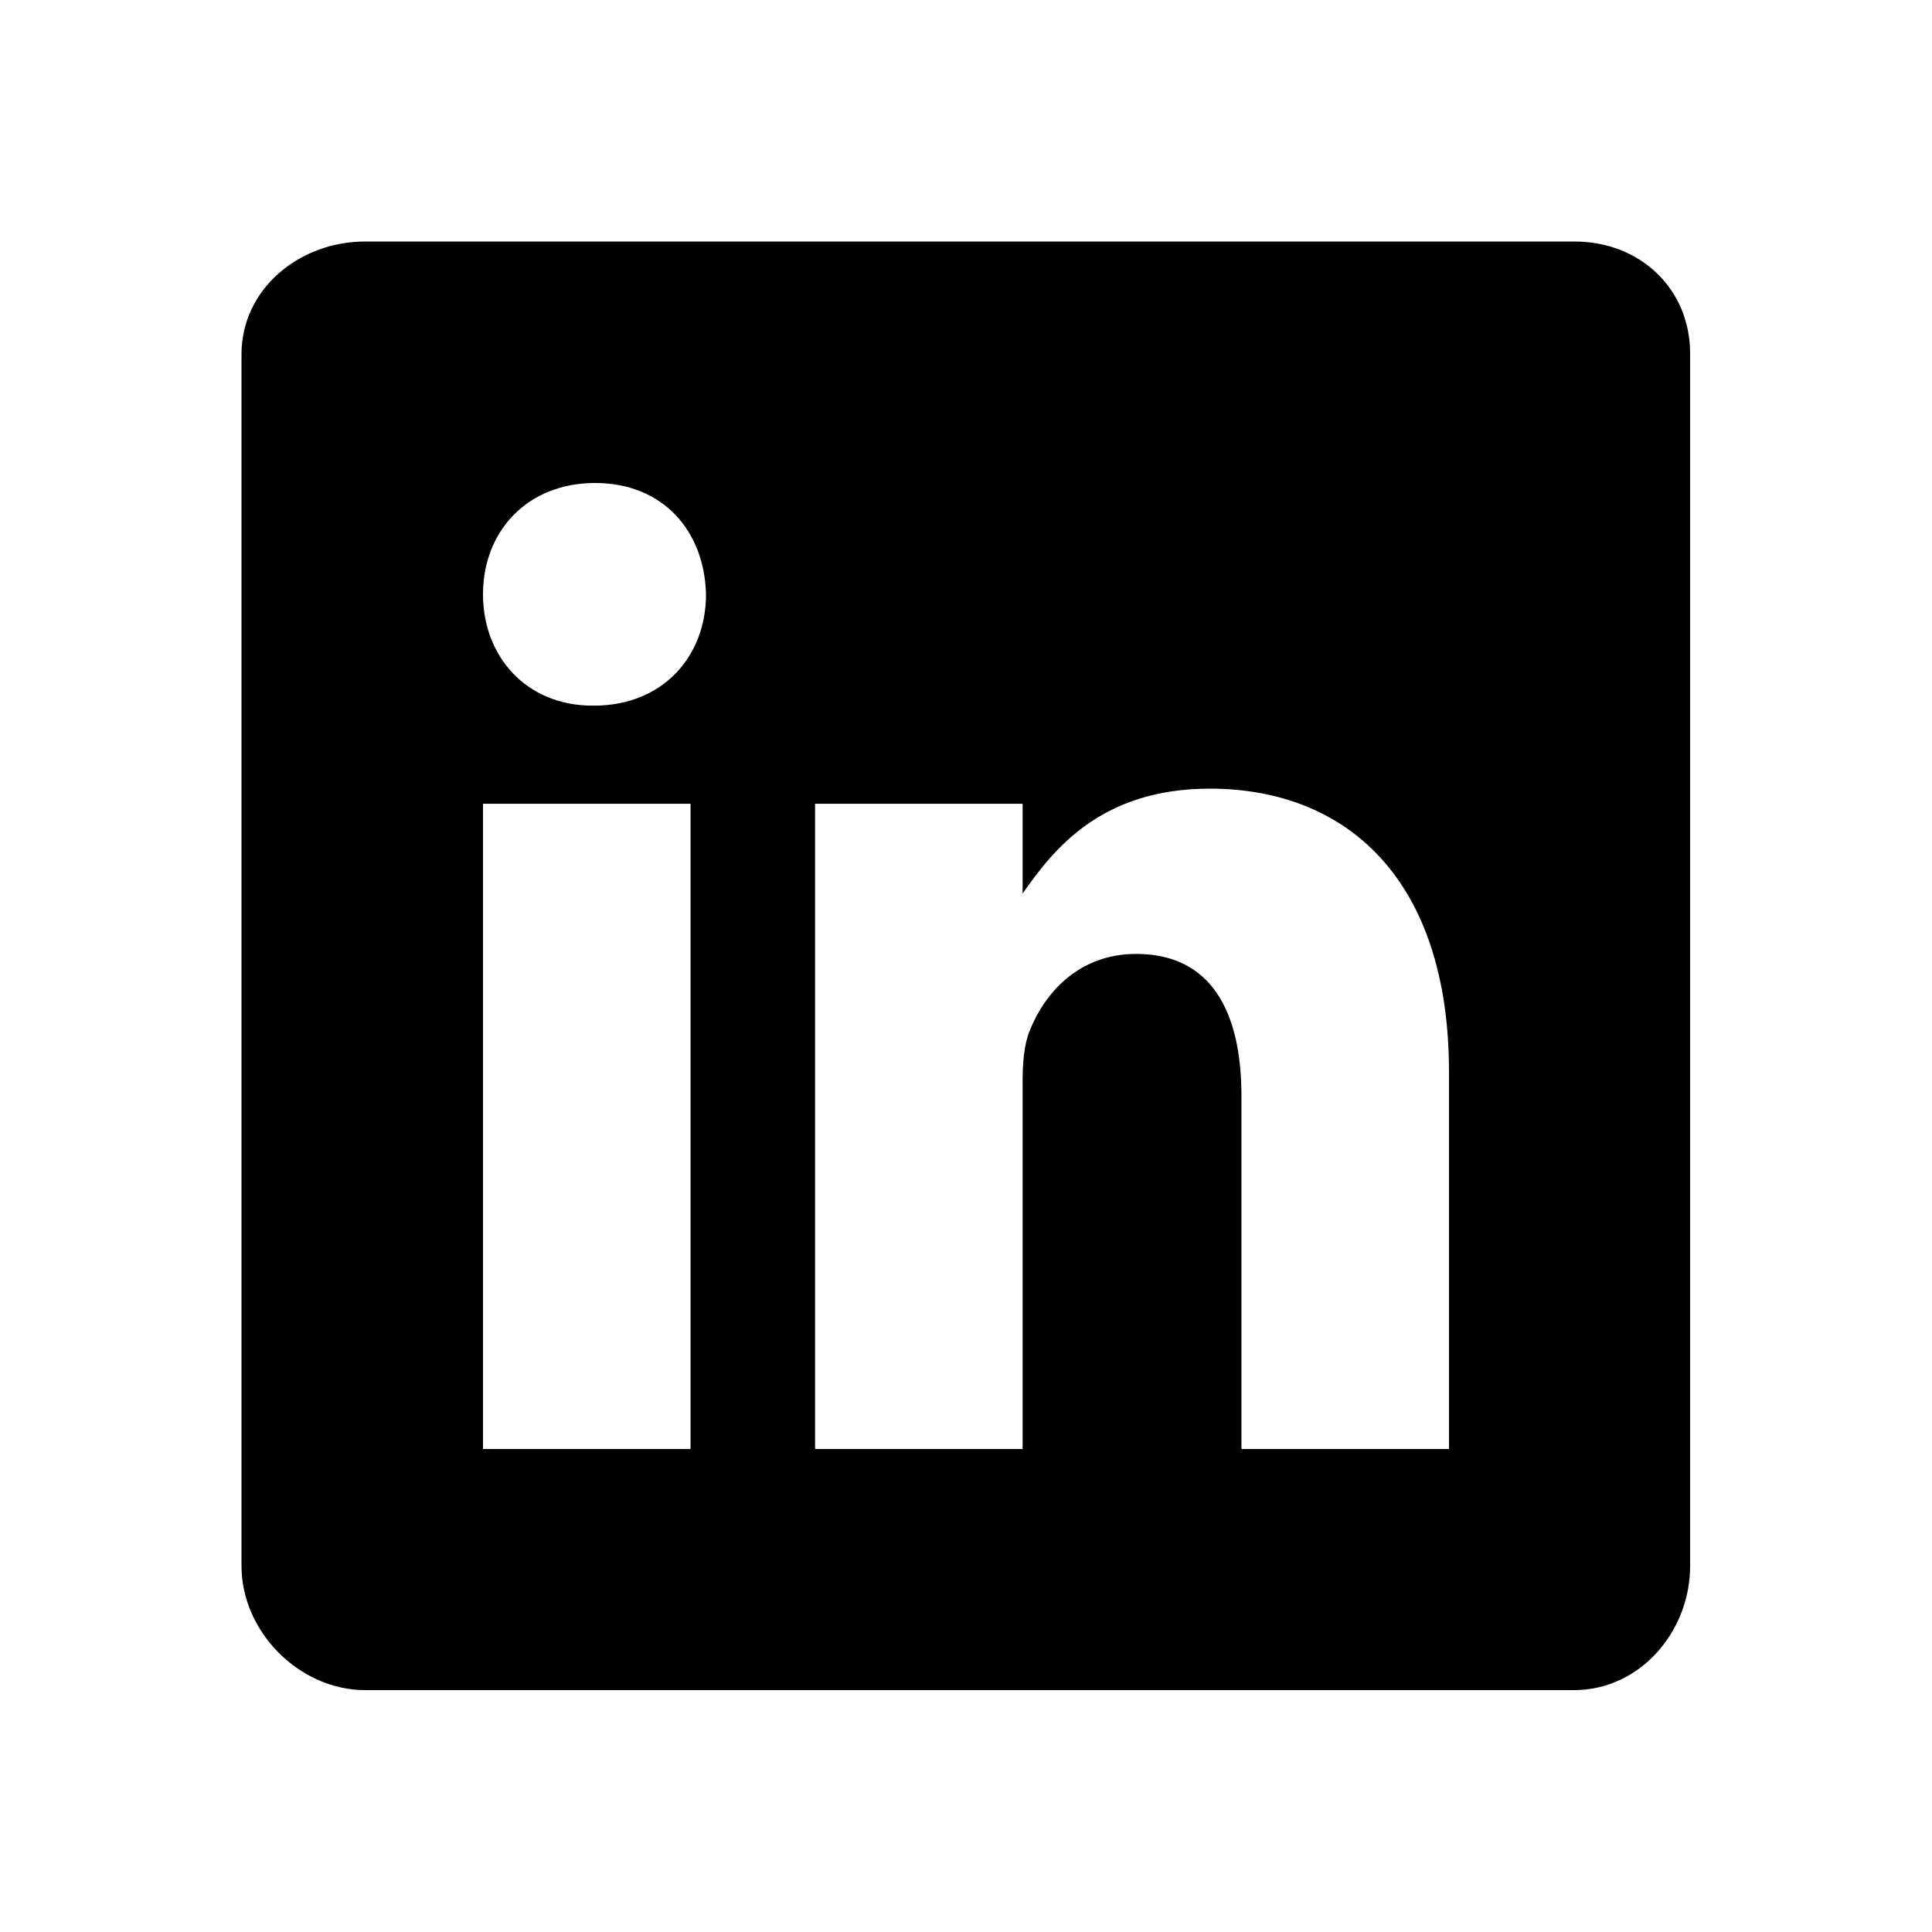
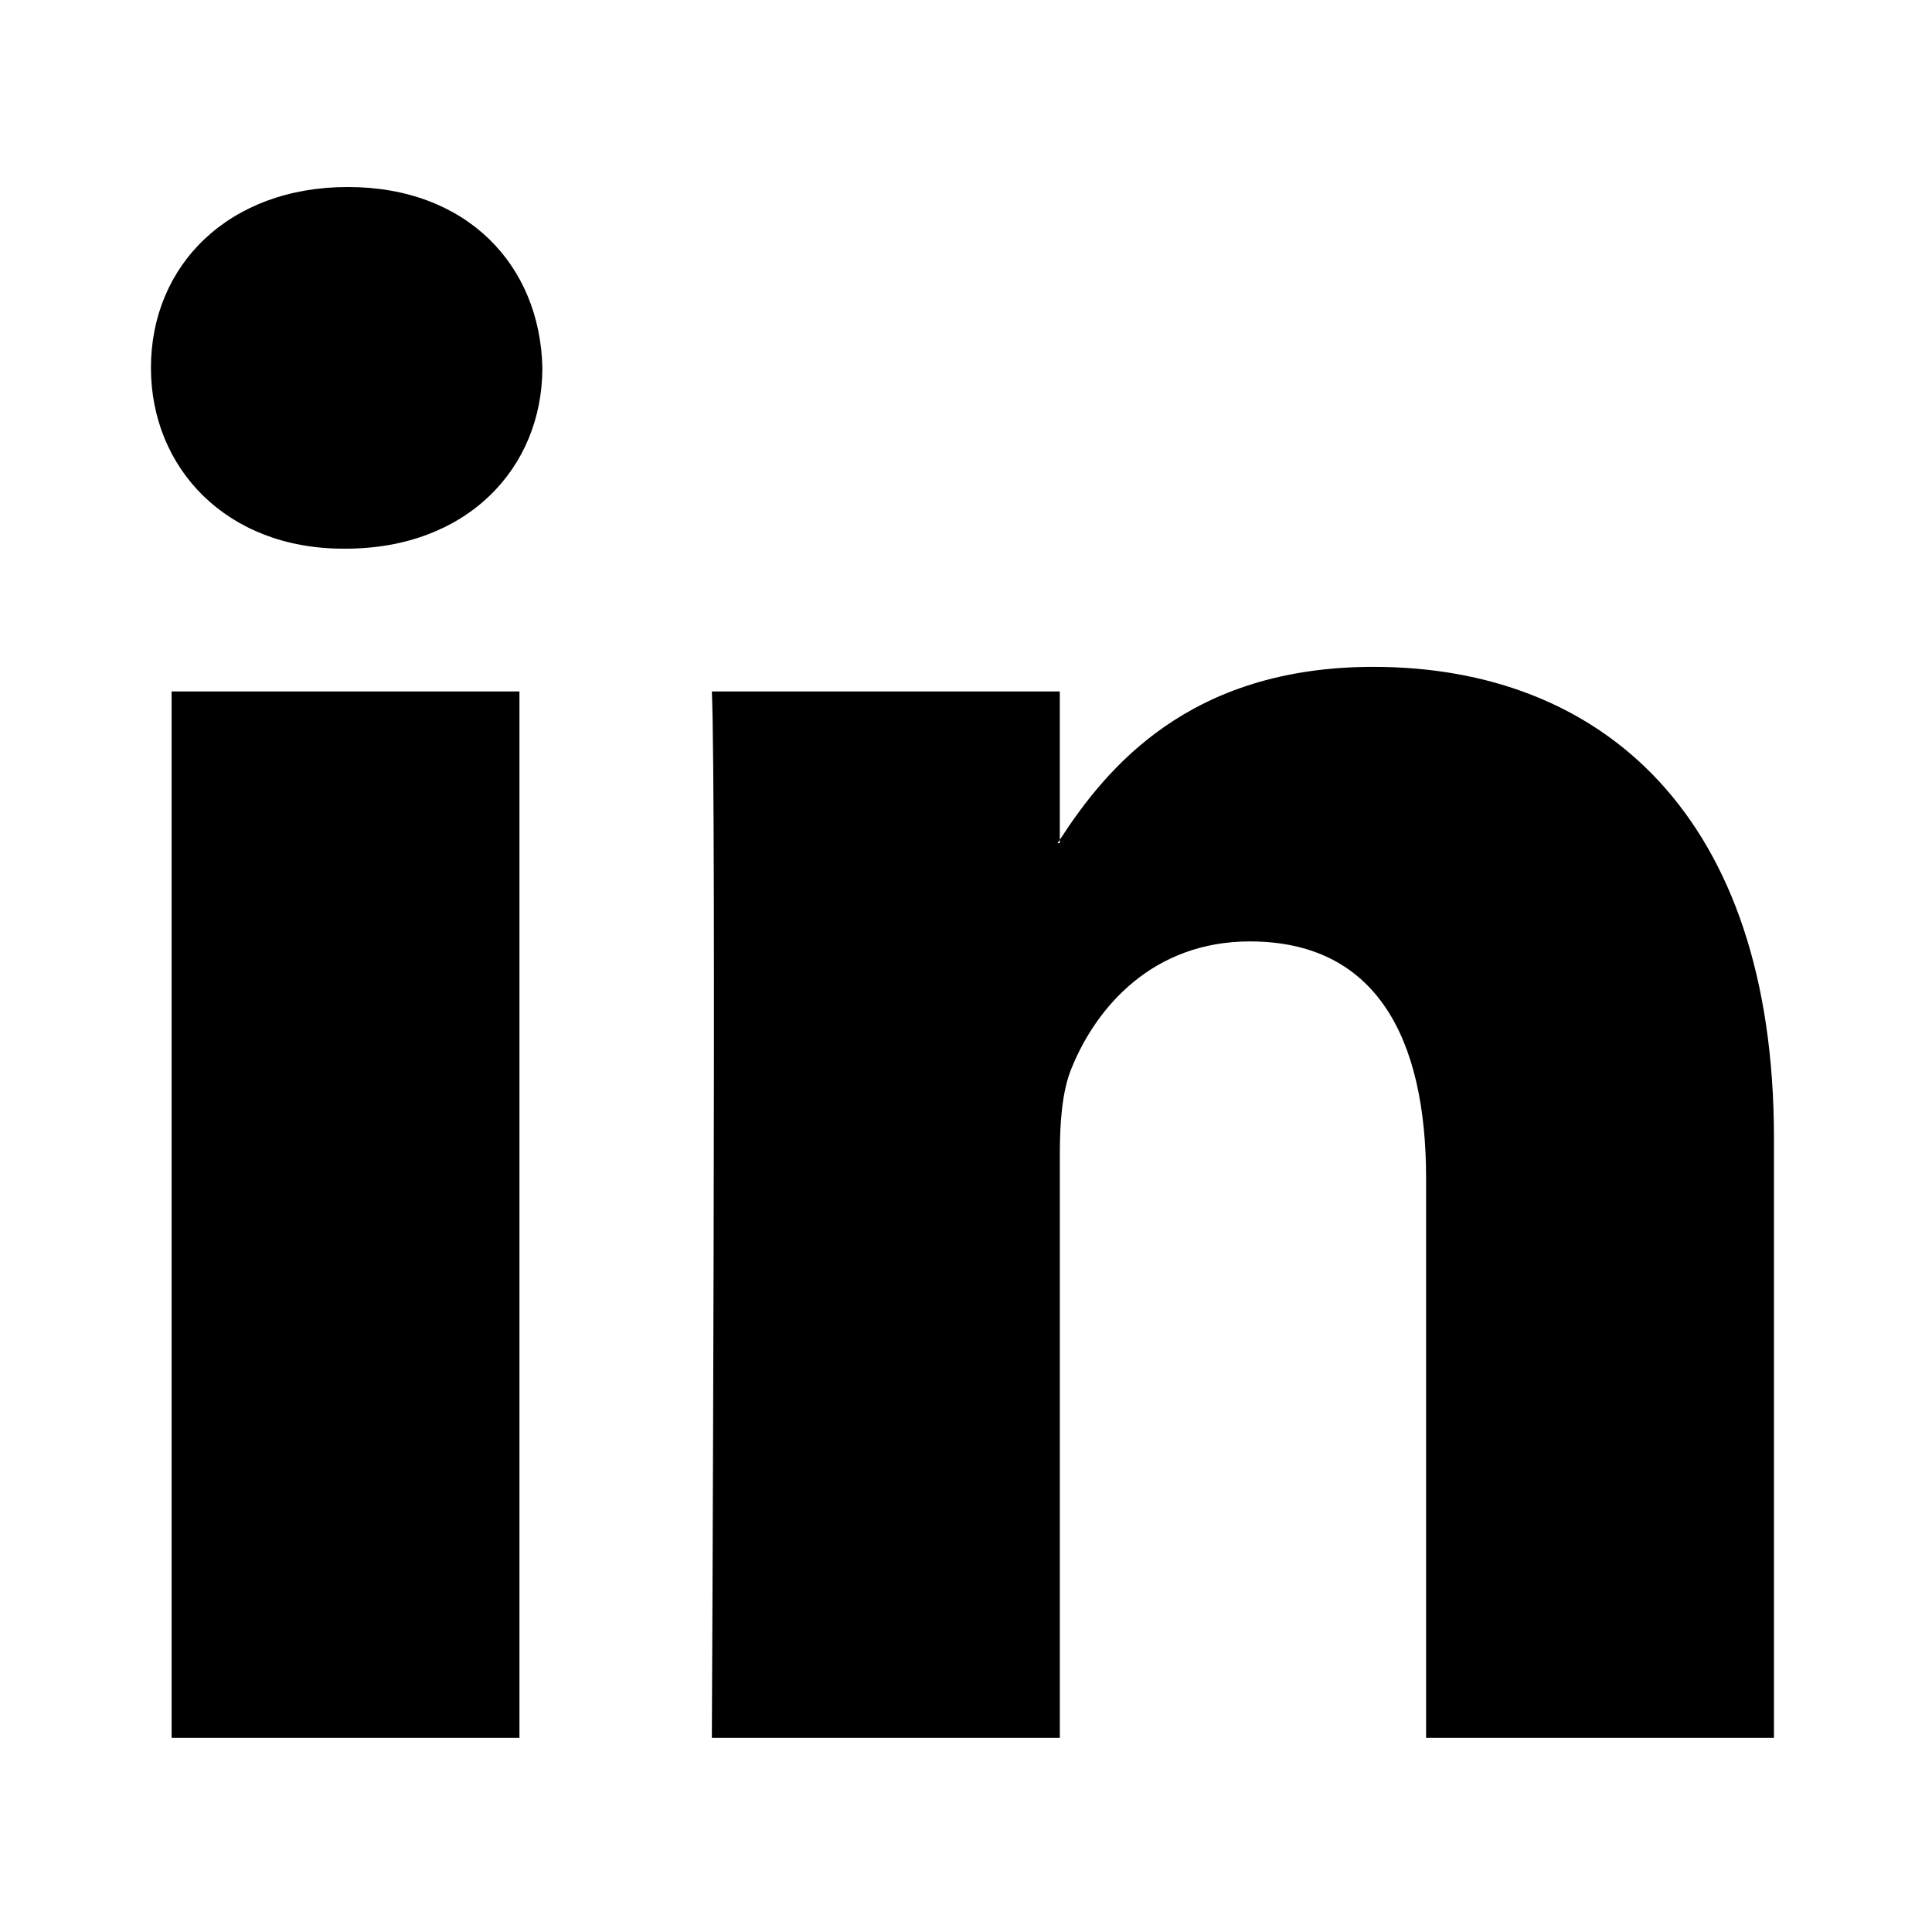
- <svg xmlns="http://www.w3.org/2000/svg" viewBox="0 0 512 512">
-   <path d="M417.2 64H96.8C79.3 64 64 76.6 64 93.9V415c0 17.4 15.3 32.9 32.8 32.9h320.3c17.6 0 30.8-15.6 30.8-32.9V93.9C448 76.6 434.7 64 417.2 64zM183 384h-55V213h55v171zm-25.6-197h-.4c-17.6 0-29-13.1-29-29.5 0-16.7 11.7-29.5 29.7-29.5s29 12.7 29.4 29.5c0 16.4-11.4 29.5-29.7 29.5zM384 384h-55v-93.5c0-22.4-8-37.7-27.9-37.7-15.2 0-24.2 10.3-28.2 20.3-1.5 3.6-1.9 8.5-1.9 13.5V384h-55V213h55v23.8c8-11.4 20.5-27.8 49.6-27.8 36.1 0 63.4 23.8 63.4 75.1V384z" />
+ <svg xmlns="http://www.w3.org/2000/svg" version="1.2" baseProfile="tiny" id="Ebene_1" x="0px" y="0px" viewBox="0 0 512 512" xml:space="preserve">
+   <g>
+     <path id="LinkedIn" d="M470.117,301.543V460.56h-92.188V312.193c0-37.271-13.334-62.707-46.703-62.707   c-25.473,0-40.632,17.142-47.301,33.724c-2.432,5.928-3.058,14.179-3.058,22.477V460.56h-92.219c0,0,1.242-251.285,0-277.32h92.21   v39.309c-0.187,0.294-0.43,0.611-0.606,0.896h0.606v-0.896c12.251-18.869,34.13-45.824,83.102-45.824   C424.633,176.724,470.117,216.361,470.117,301.543z M92.183,49.558C60.635,49.558,40,70.251,40,97.463   c0,26.619,20.038,47.94,50.959,47.94h0.616c32.159,0,52.159-21.317,52.159-47.94C143.128,70.251,123.734,49.558,92.183,49.558z    M45.477,460.56h92.184V183.24H45.477V460.56z" />
+   </g>
</svg>
